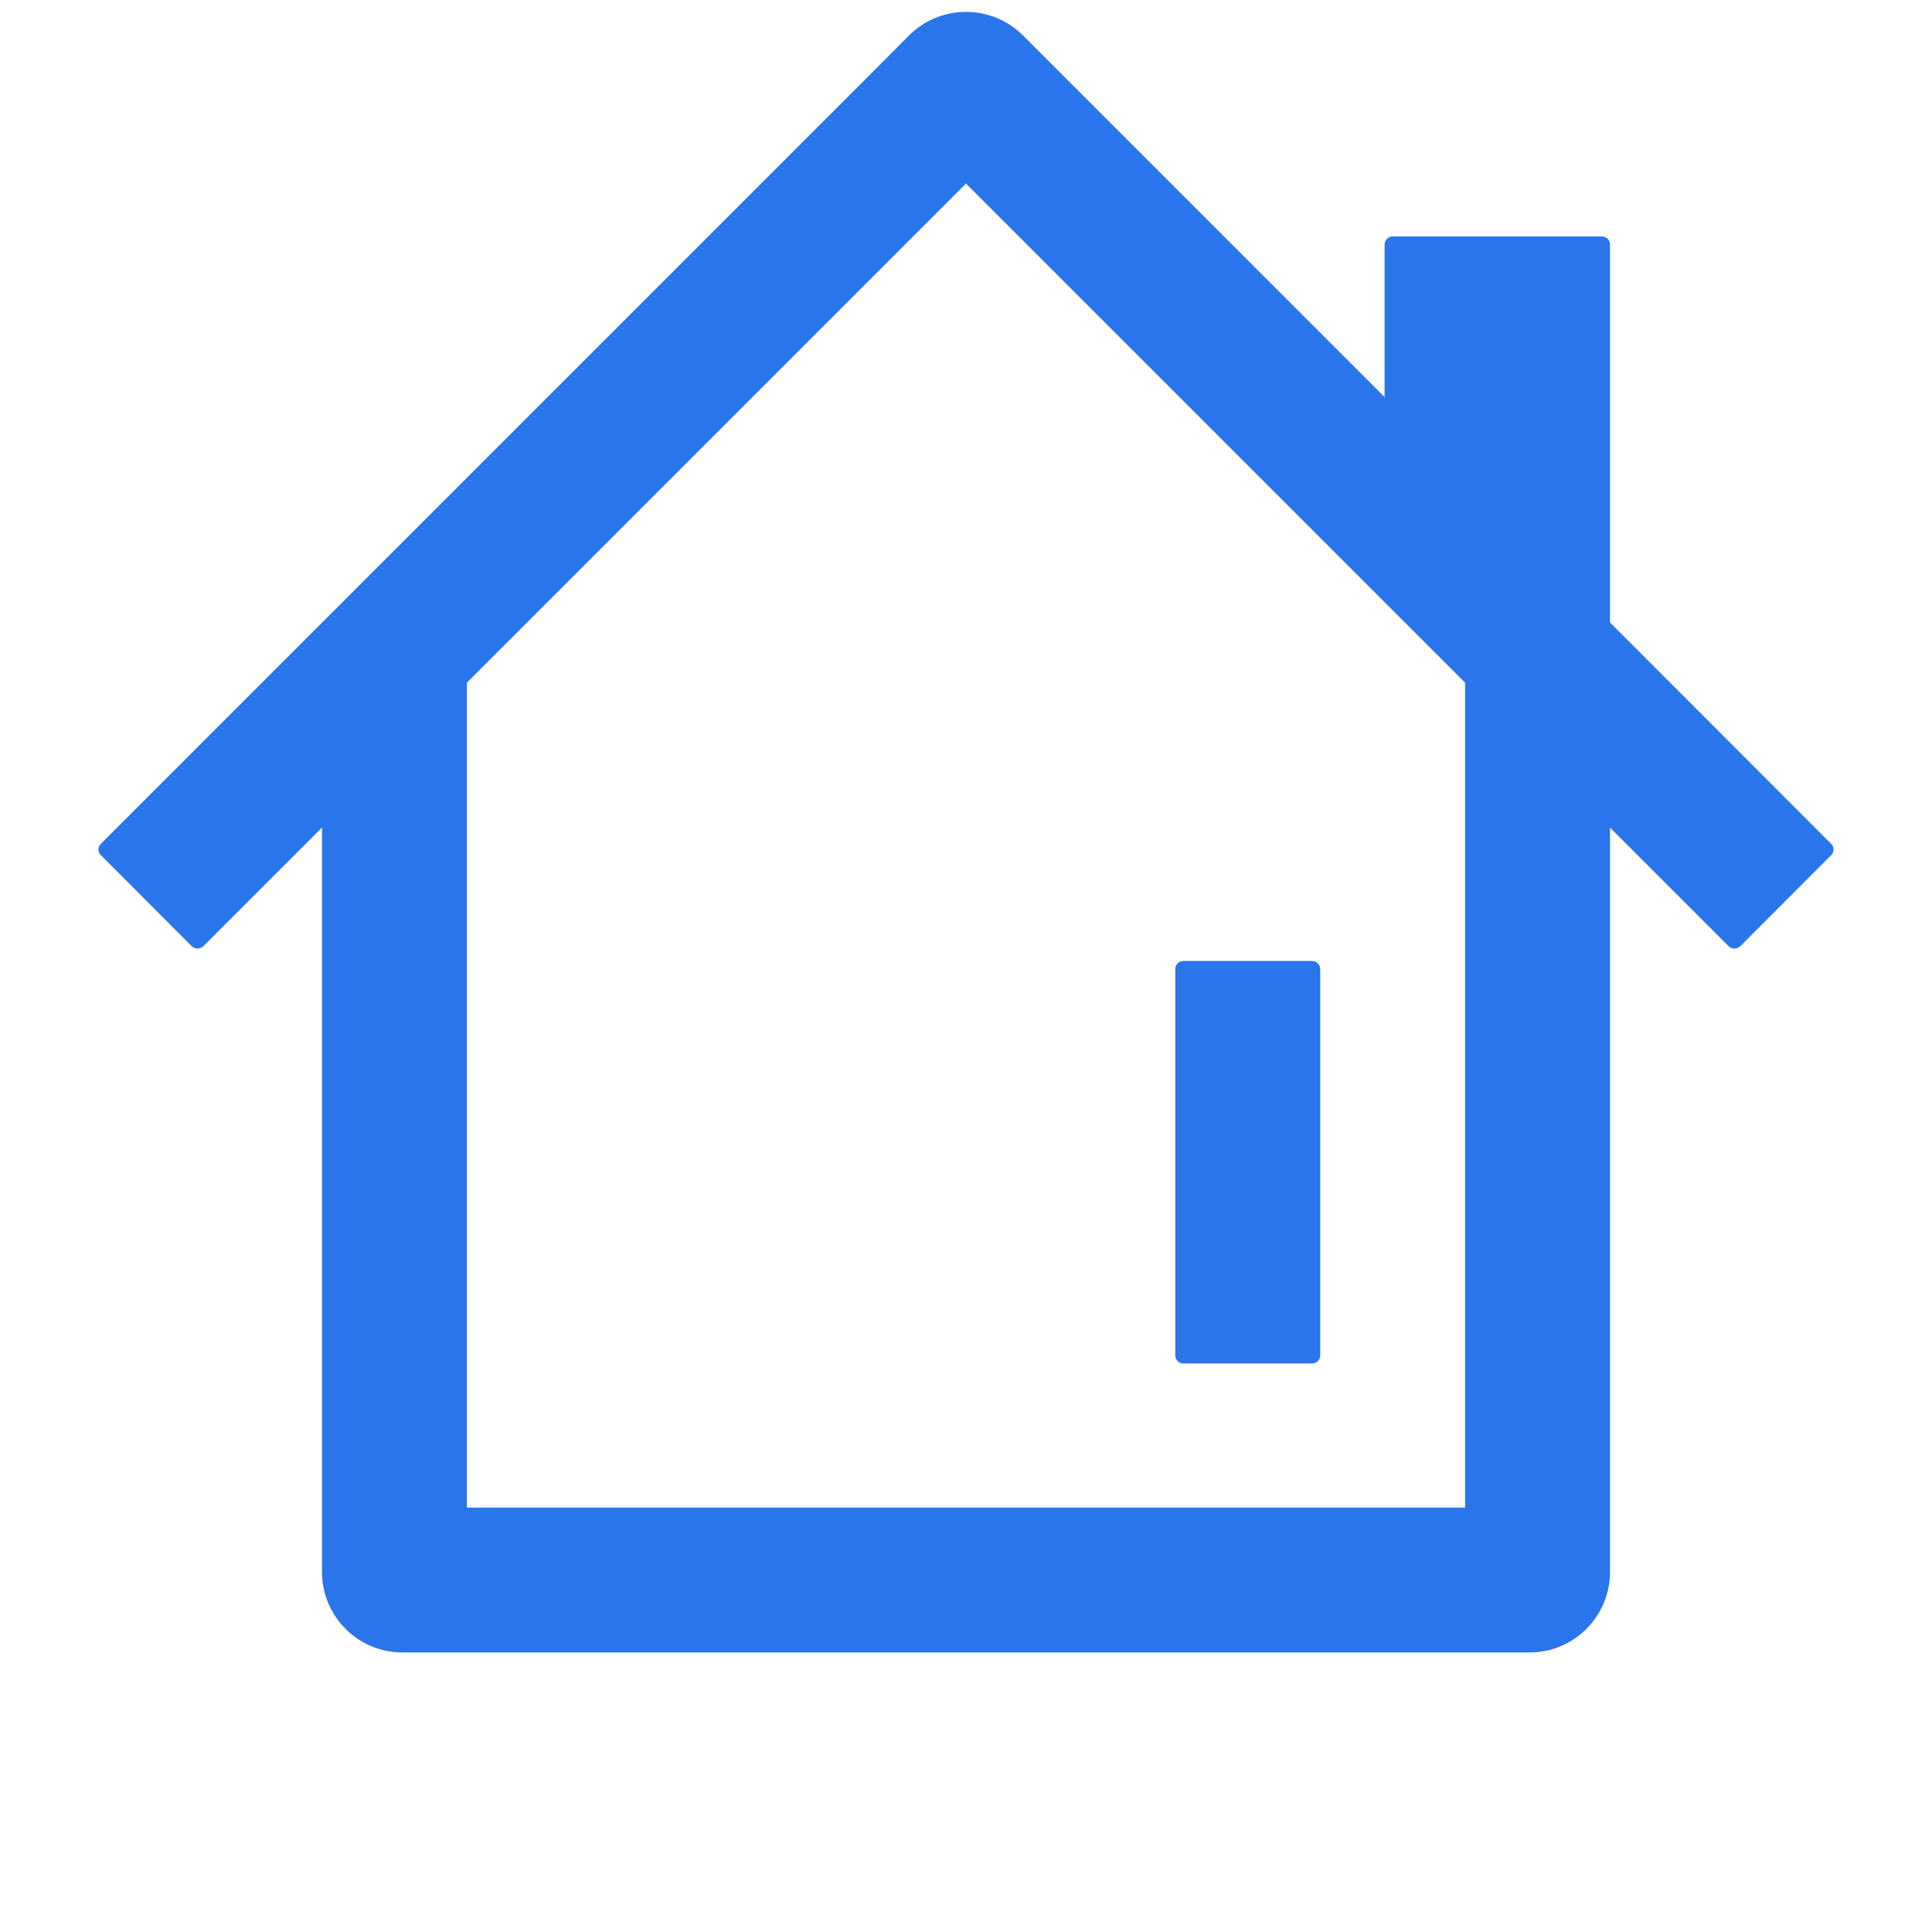
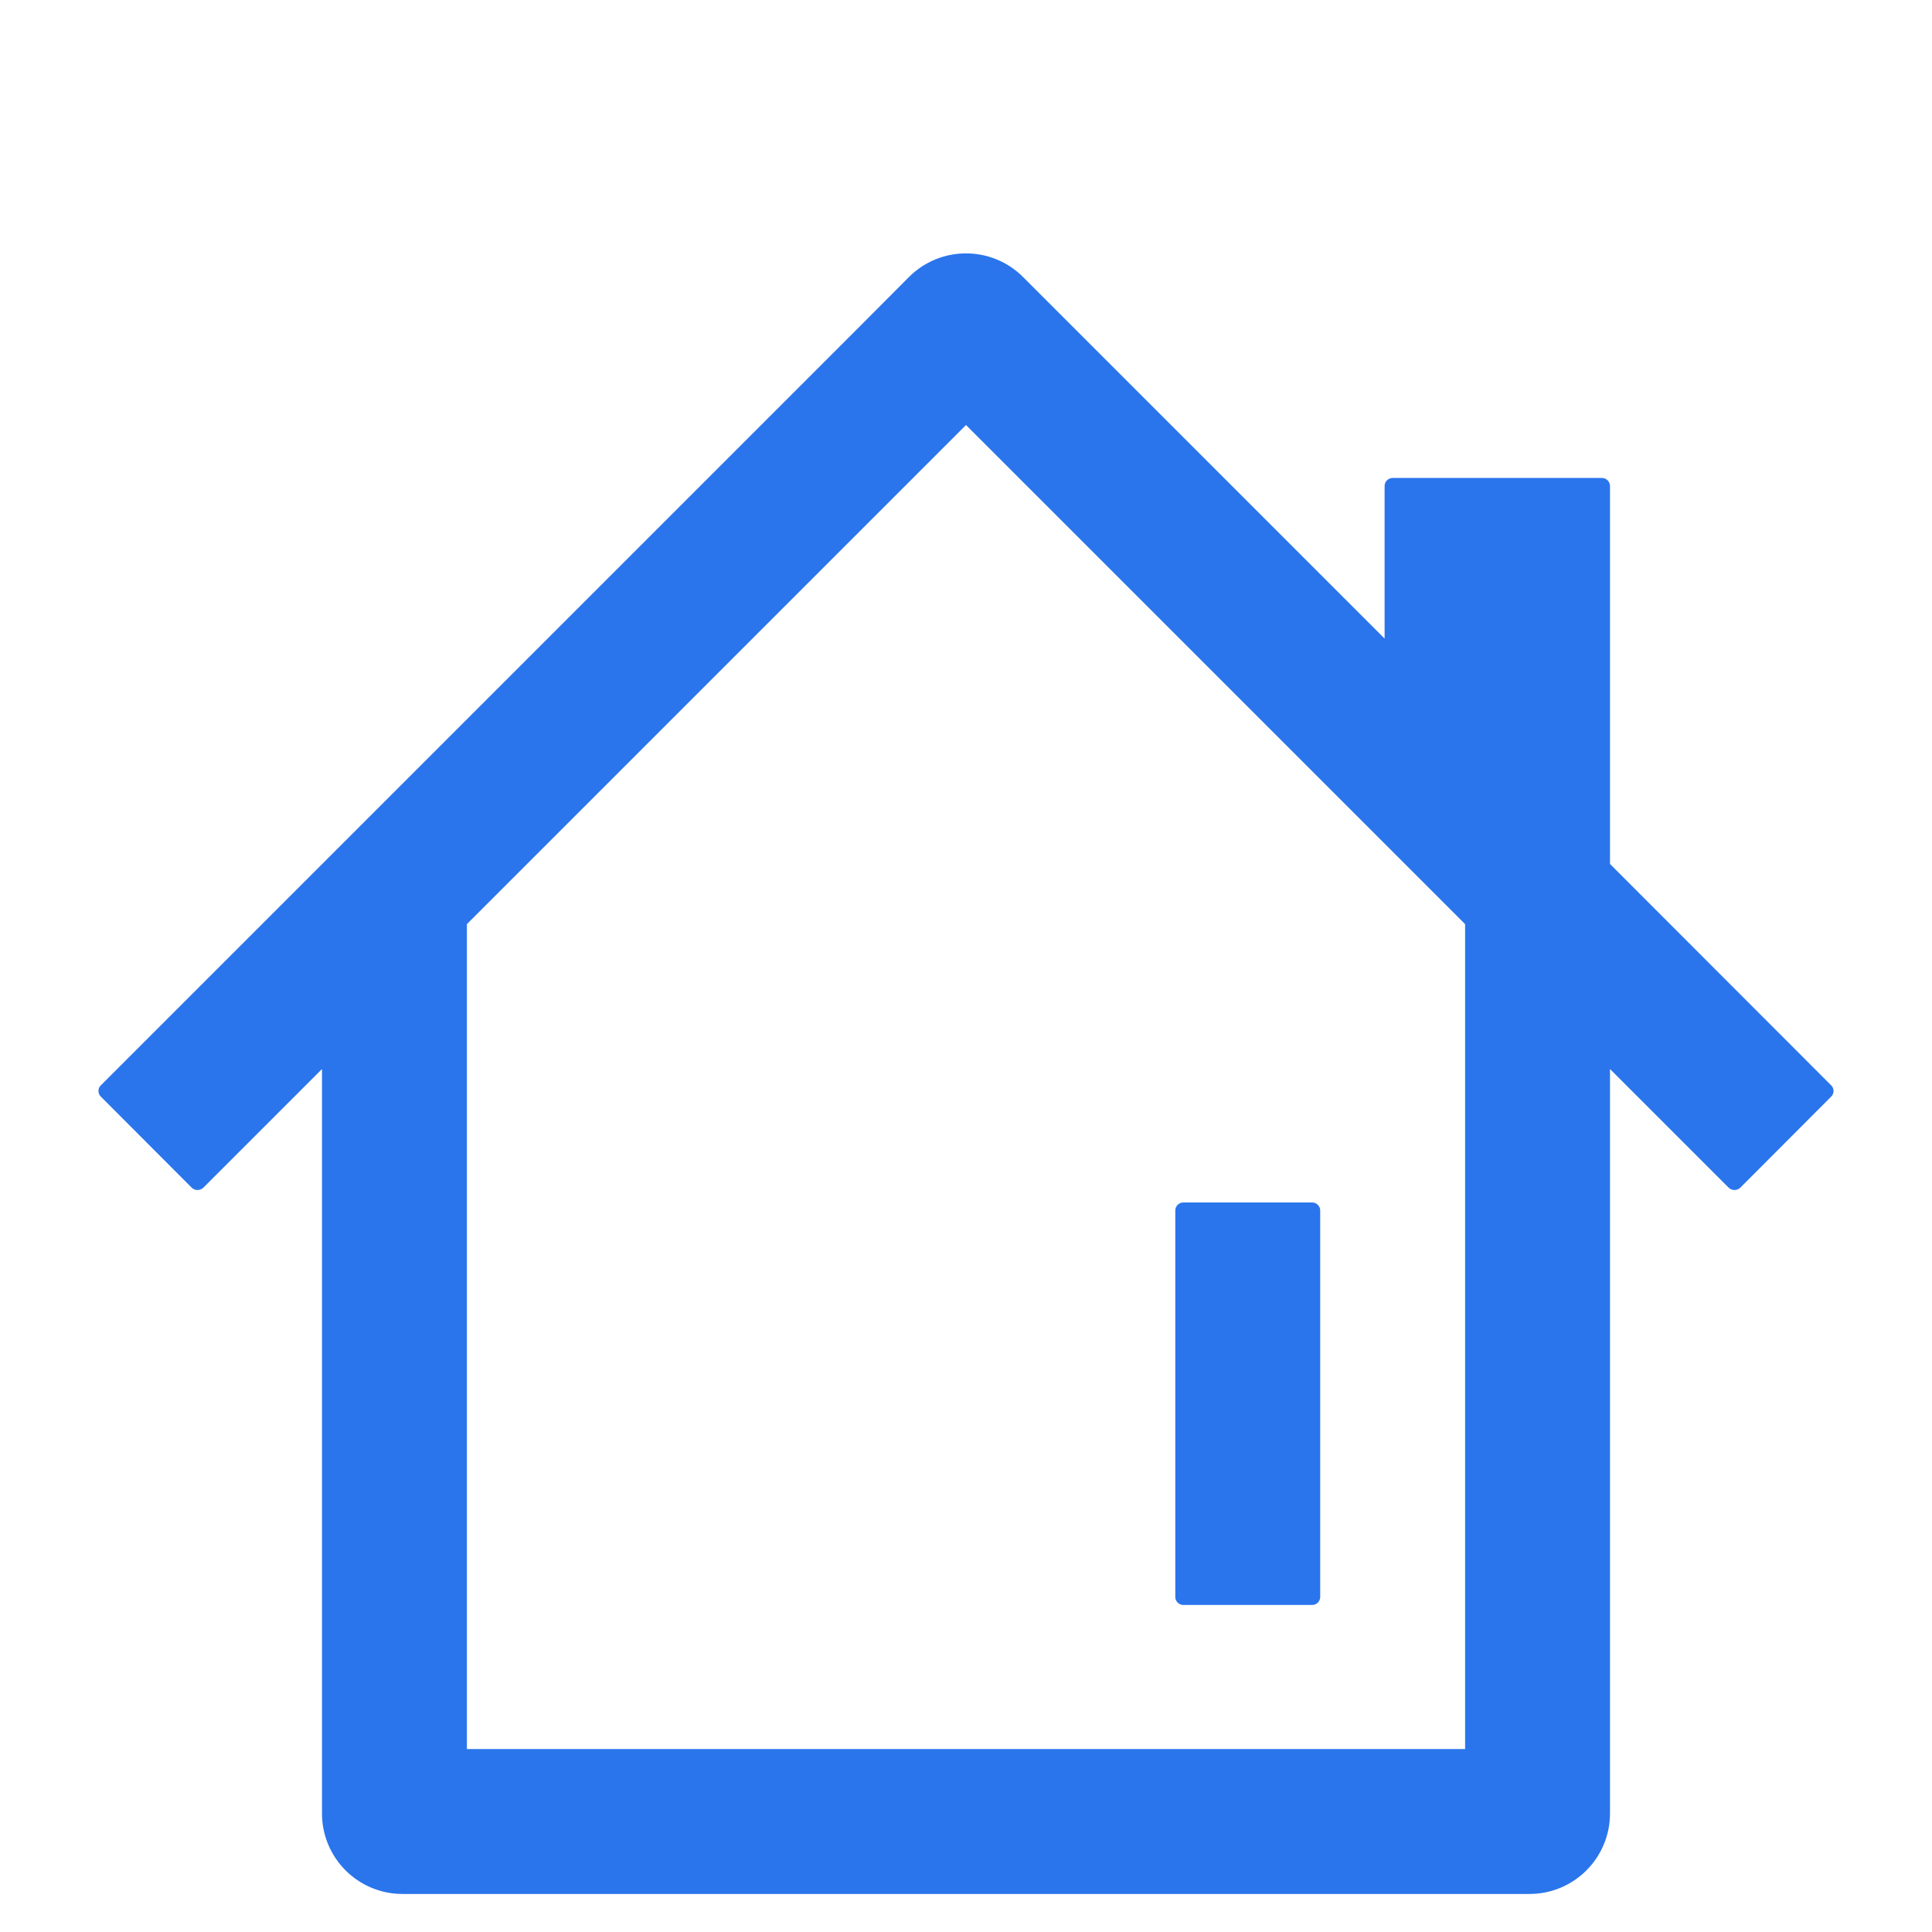
- <svg xmlns="http://www.w3.org/2000/svg" t="1754034552797" class="icon" viewBox="0 0 1024 1024" version="1.1" p-id="2012" width="128" height="128">
-   <path d="M627.2 722.667h68.267a4.267 4.267 0 0 0 4.267-4.267V513.6a4.267 4.267 0 0 0-4.267-4.267h-68.267a4.267 4.267 0 0 0-4.267 4.267v204.8a4.267 4.267 0 0 0 4.267 4.267z m343.36-275.413L853.333 329.92V129.6a4.267 4.267 0 0 0-4.267-4.267H738.133a4.267 4.267 0 0 0-4.267 4.267v80.853L542.187 18.773a42.773 42.773 0 0 0-60.373 0l-24.107 24.213-404.267 404.267a4.16 4.16 0 0 0 0 5.973l48.213 48.32a4.48 4.48 0 0 0 6.08 0l62.933-62.933v394.56a42.667 42.667 0 0 0 42.667 42.667h597.333a42.667 42.667 0 0 0 42.667-42.667V438.613l62.933 62.933a4.48 4.48 0 0 0 6.08 0l48.213-48.32a4.16 4.16 0 0 0 0-5.973zM776.533 799.04H247.467V361.813l264.533-264.533 264.533 264.533z" fill="#2a75ec" p-id="2013" />
+ <svg xmlns="http://www.w3.org/2000/svg" t="1754405182438" class="icon" viewBox="0 0 1024 1024" version="1.1" p-id="2103" width="64" height="64">
+   <path d="M627.2 850.667h68.267a4.267 4.267 0 0 0 4.267-4.267V641.6a4.267 4.267 0 0 0-4.267-4.267h-68.267a4.267 4.267 0 0 0-4.267 4.267v204.8a4.267 4.267 0 0 0 4.267 4.267z m343.36-275.413L853.333 457.92V257.6a4.267 4.267 0 0 0-4.267-4.267H738.133a4.267 4.267 0 0 0-4.267 4.267v80.853L542.187 146.773a42.773 42.773 0 0 0-60.373 0l-24.107 24.213-404.267 404.267a4.16 4.16 0 0 0 0 5.973l48.213 48.32a4.48 4.48 0 0 0 6.08 0l62.933-62.933v394.56a42.667 42.667 0 0 0 42.667 42.667h597.333a42.667 42.667 0 0 0 42.667-42.667V566.613l62.933 62.933a4.48 4.48 0 0 0 6.08 0l48.213-48.32a4.16 4.16 0 0 0 0-5.973zM776.533 927.04H247.467V489.813l264.533-264.533 264.533 264.533z" fill="#2a75ec" p-id="2104" />
</svg>
